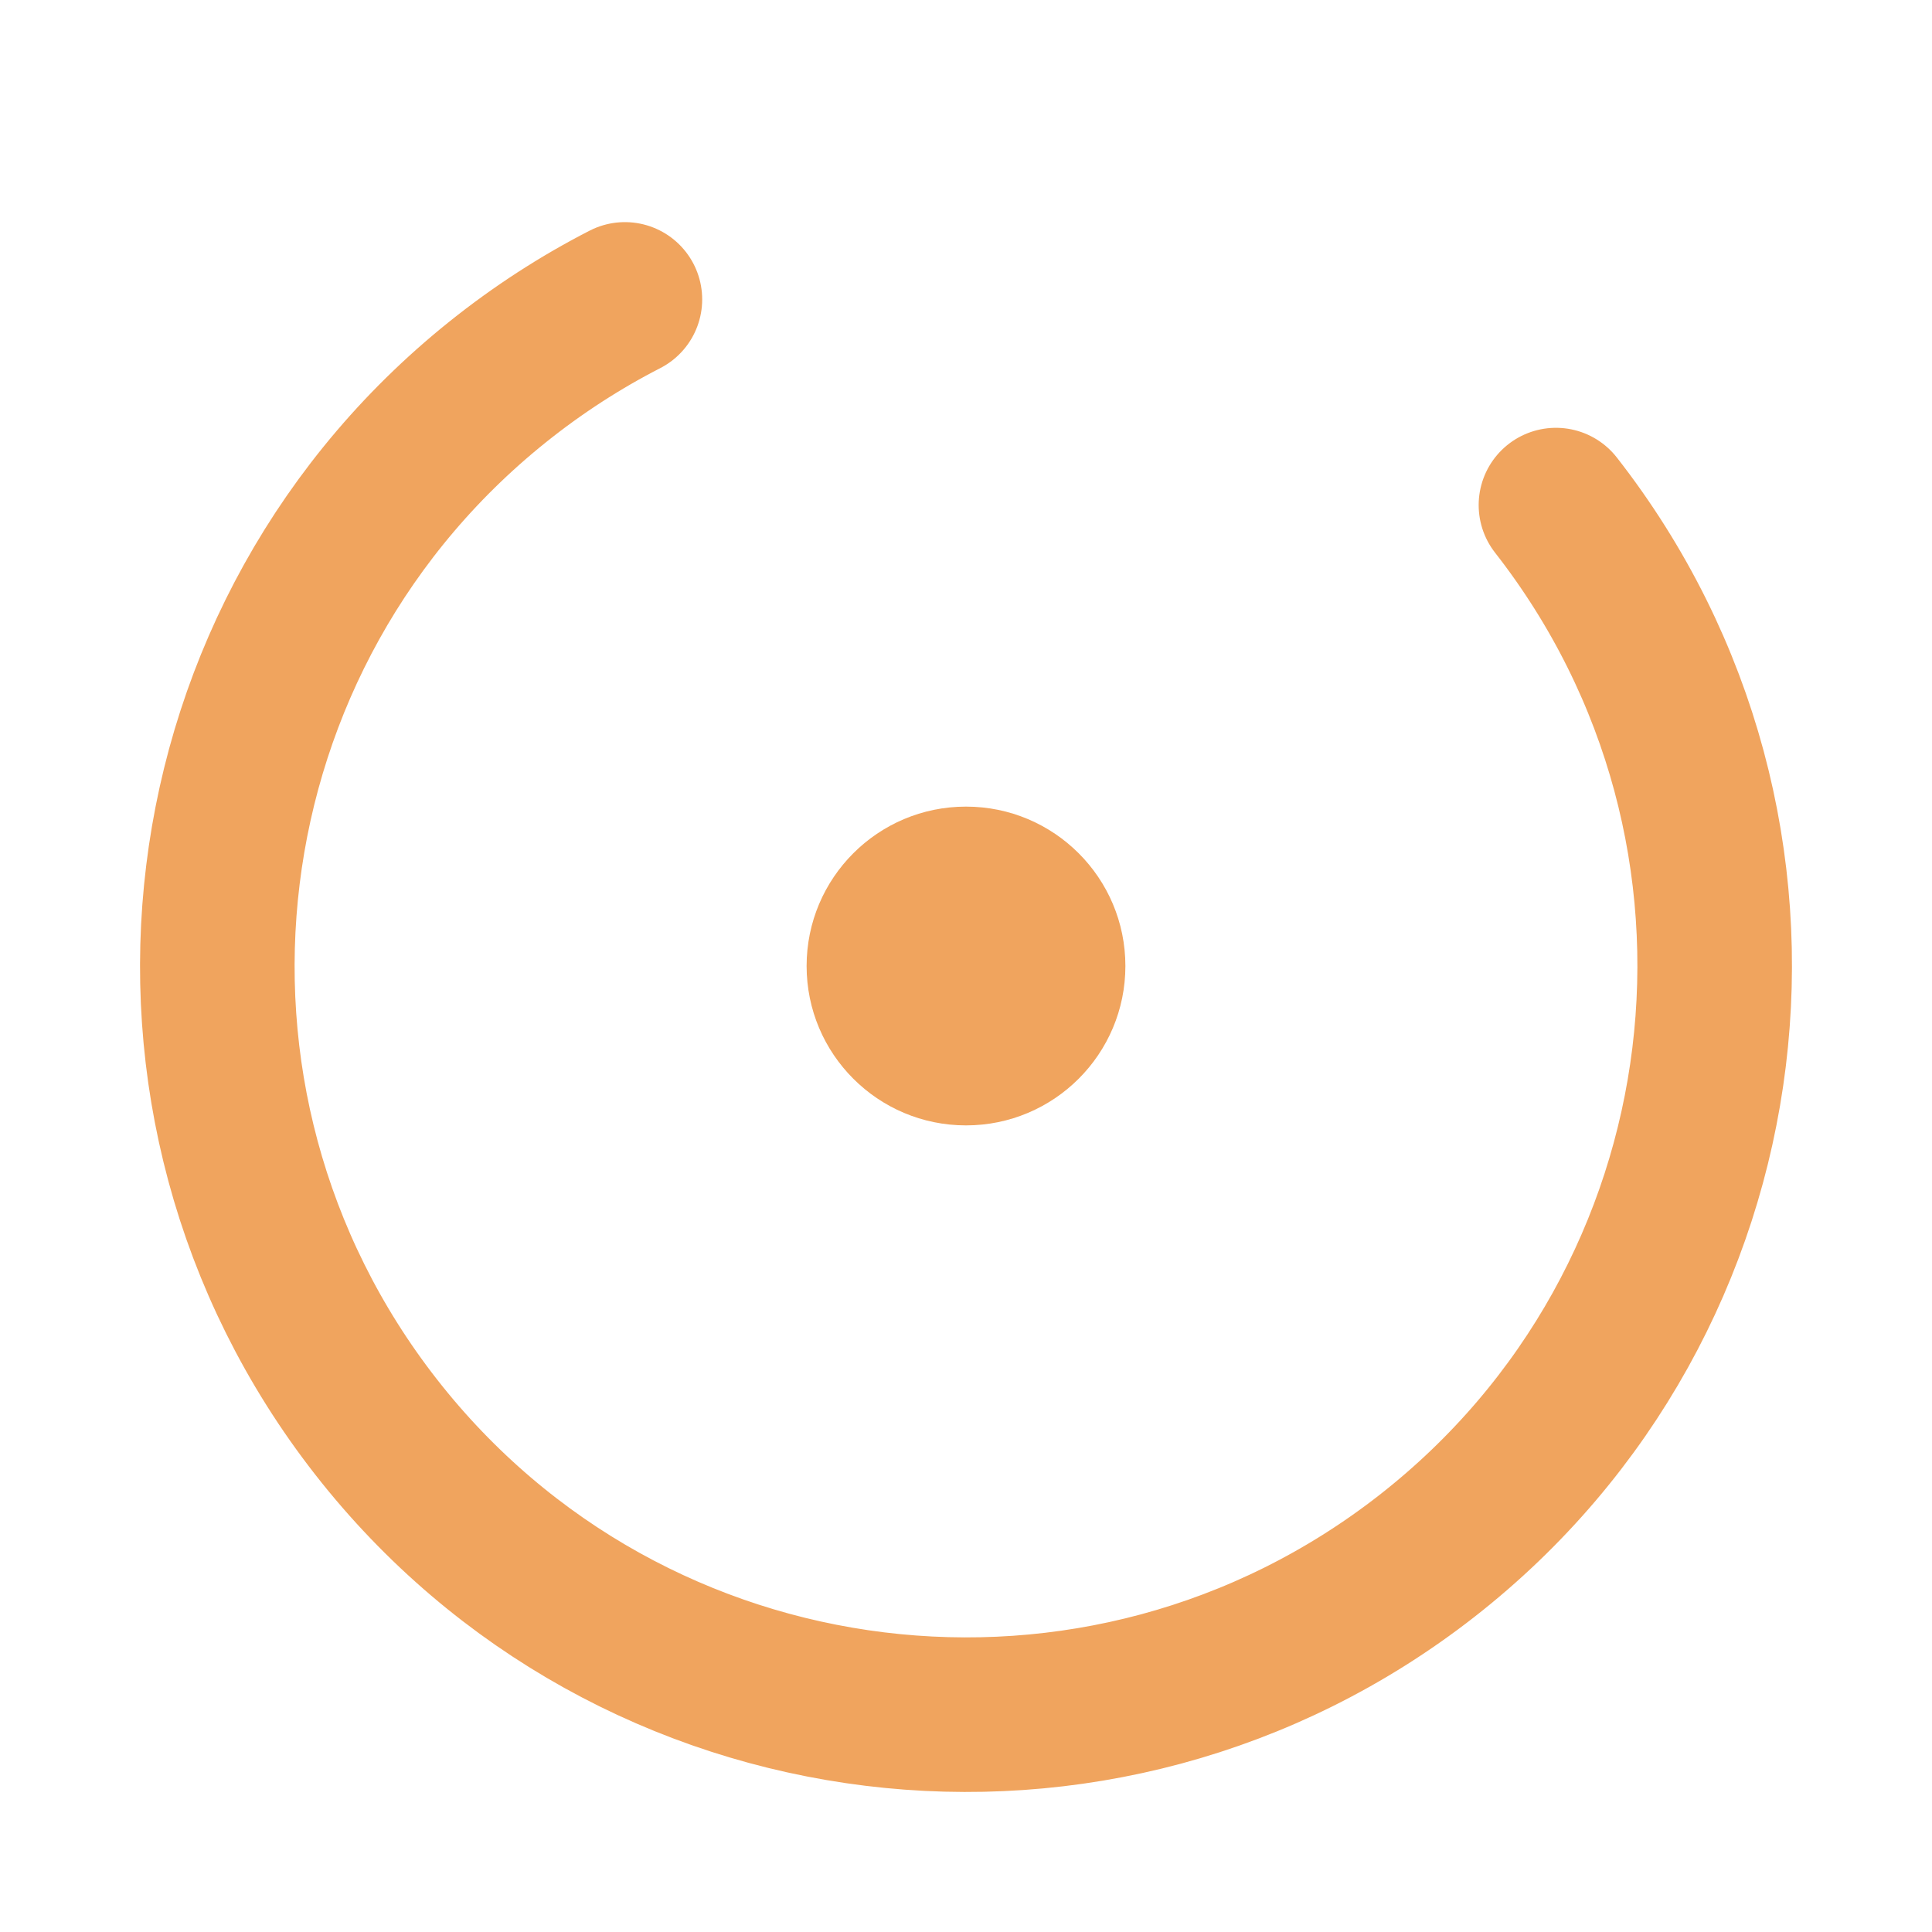
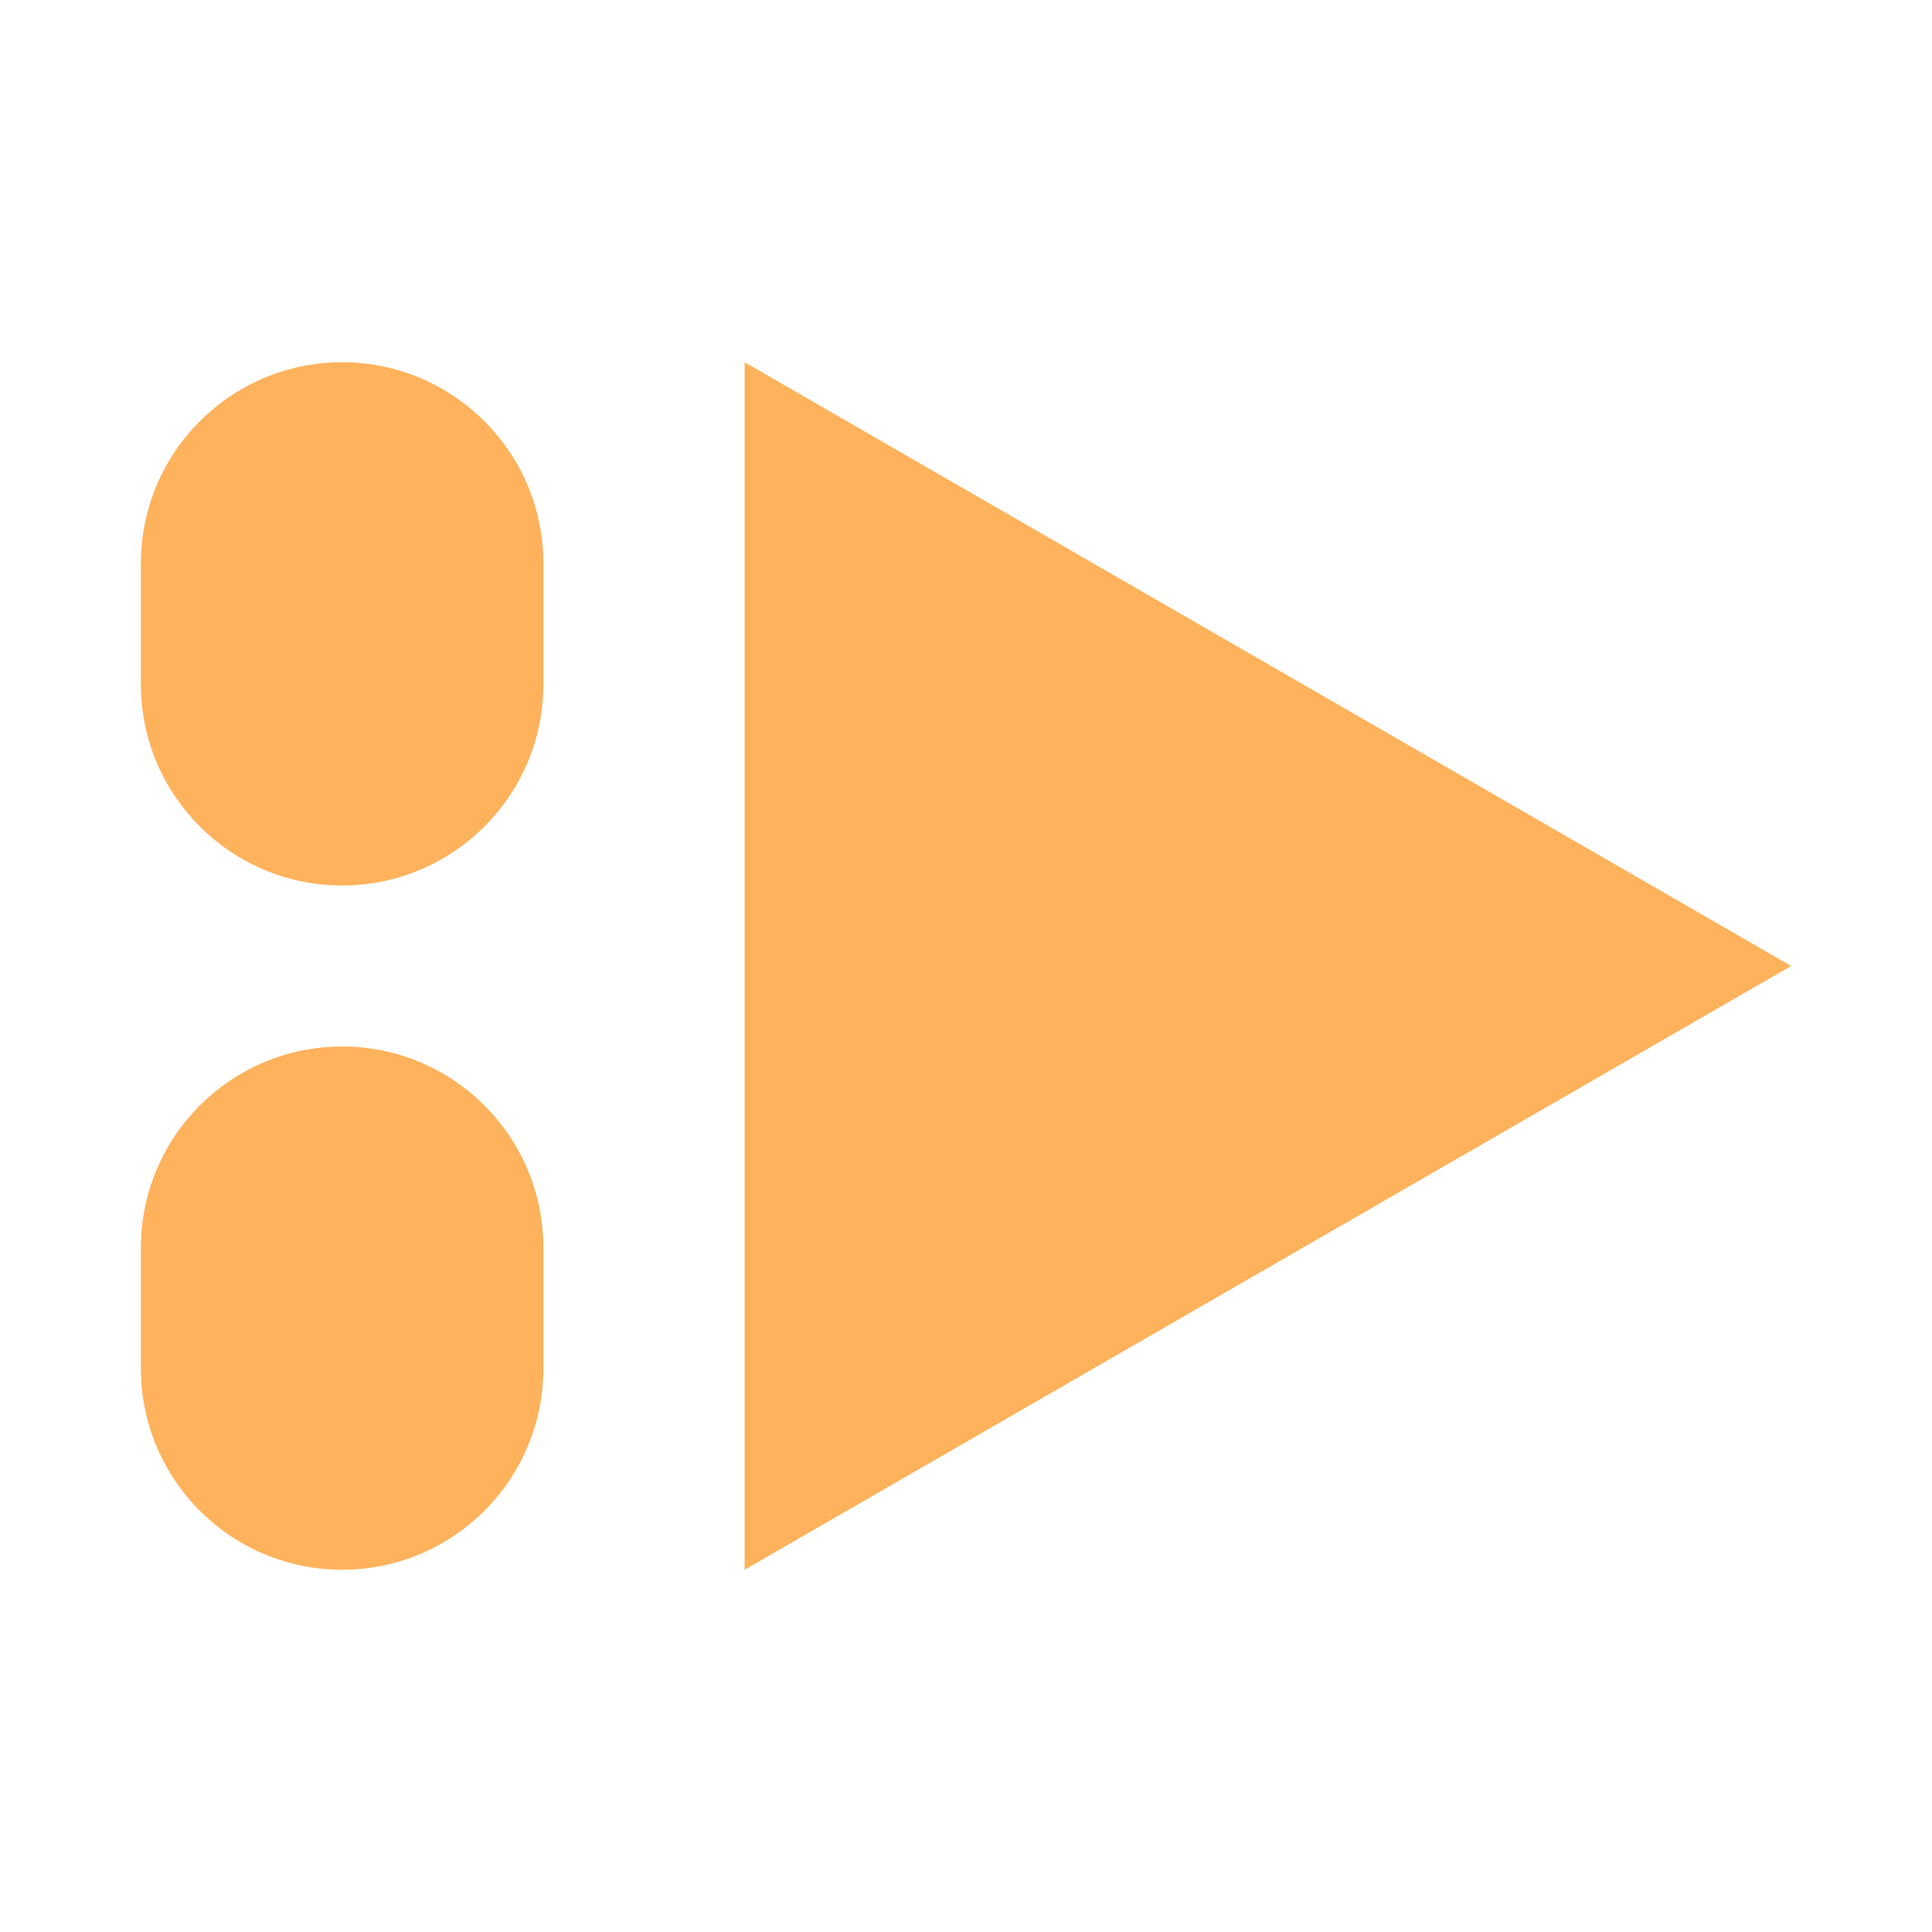
- <svg xmlns="http://www.w3.org/2000/svg" viewBox="0 0 40 40" width="40" height="40" role="img" aria-label="Free Social">
-   <circle cx="20" cy="20" r="15.5" fill="none" stroke="#F0A45E" stroke-width="3.2" stroke-linecap="round" stroke-dasharray="76 22" transform="rotate(-38 20 20)" />
-   <circle cx="20" cy="20" r="3.3" fill="#F0A45E" />
+ <svg xmlns="http://www.w3.org/2000/svg" viewBox="30 30 48 48" width="48" height="48" role="img" aria-label="Free Social">
+   <g fill="#FFB25C">
+     <path d="M 48.5 39 L 74.5 54 L 48.5 69 Z" />
+     <path d="M 38.5 39 L 38.5 39 C 41.26 39 43.5 41.24 43.5 44 L 43.5 47 C 43.5 49.76 41.26 52 38.5 52 L 38.5 52 C 35.74 52 33.5 49.76 33.5 47 L 33.5 44 C 33.5 41.24 35.74 39 38.5 39 Z" />
+     <path d="M 38.5 56 L 38.5 56 C 41.26 56 43.5 58.24 43.5 61 L 43.5 64 C 43.5 66.76 41.26 69 38.5 69 L 38.5 69 C 35.74 69 33.5 66.76 33.5 64 L 33.5 61 C 33.5 58.24 35.74 56 38.5 56 Z" />
+   </g>
</svg>
